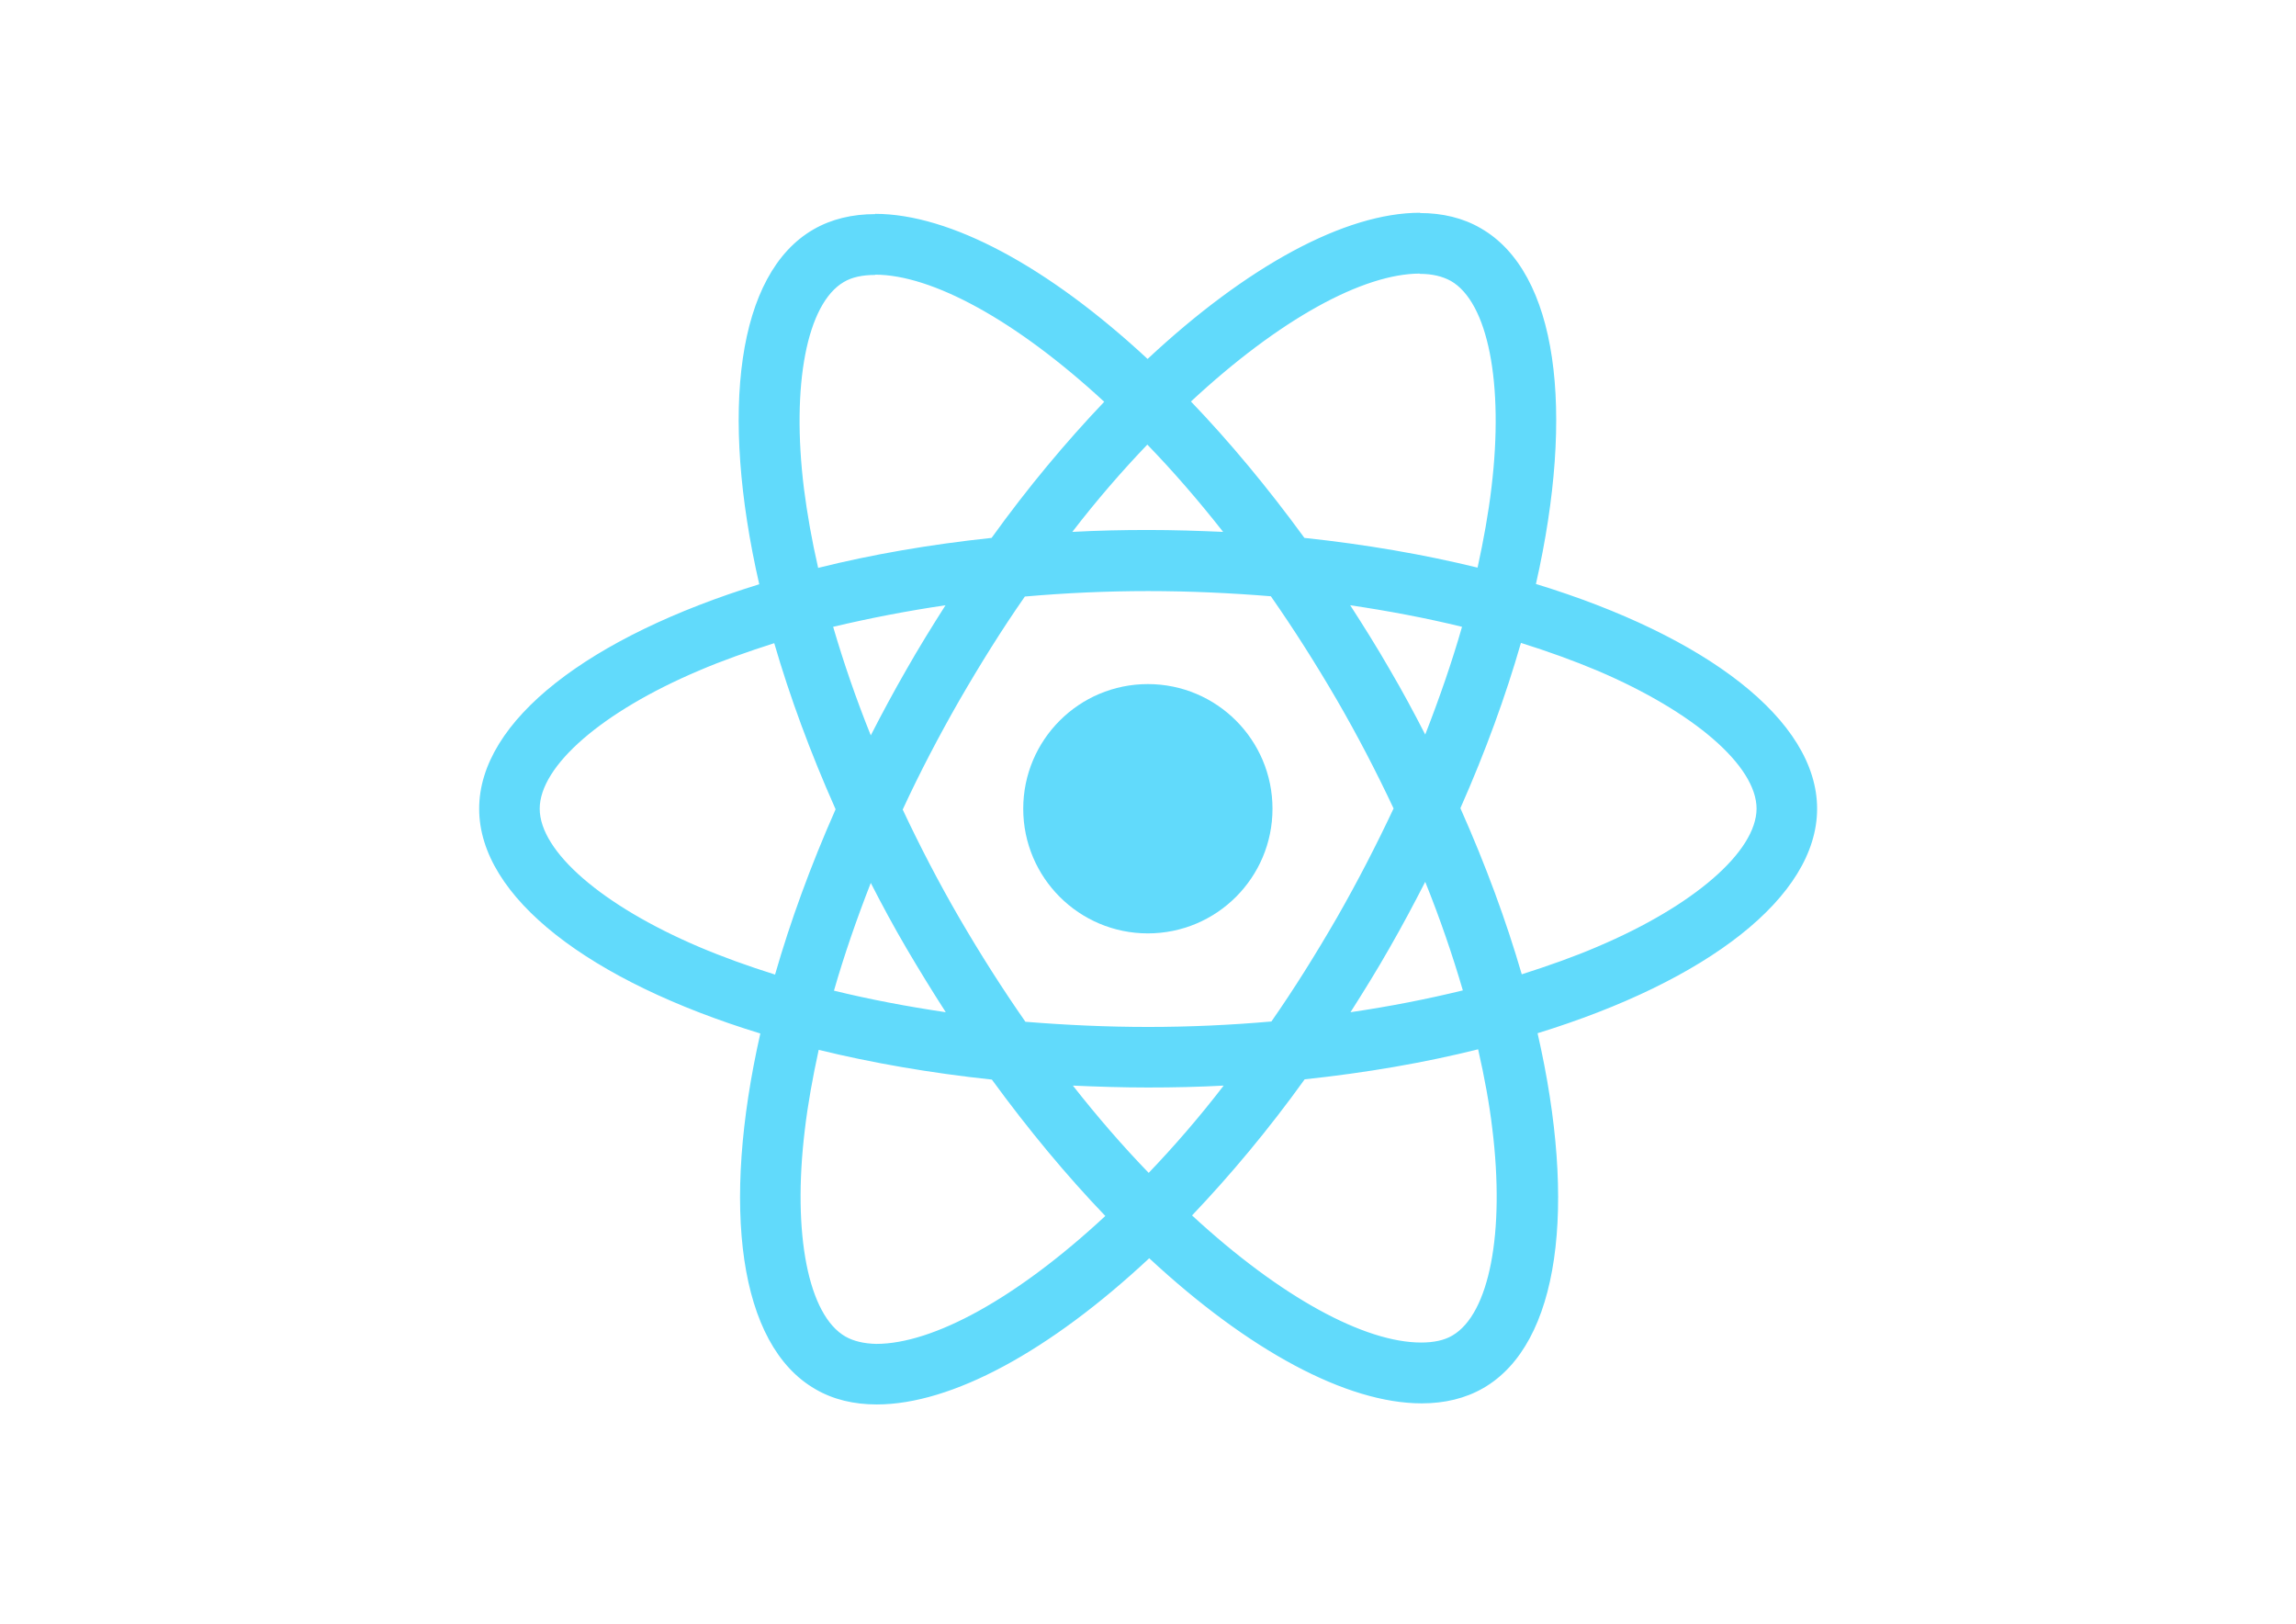
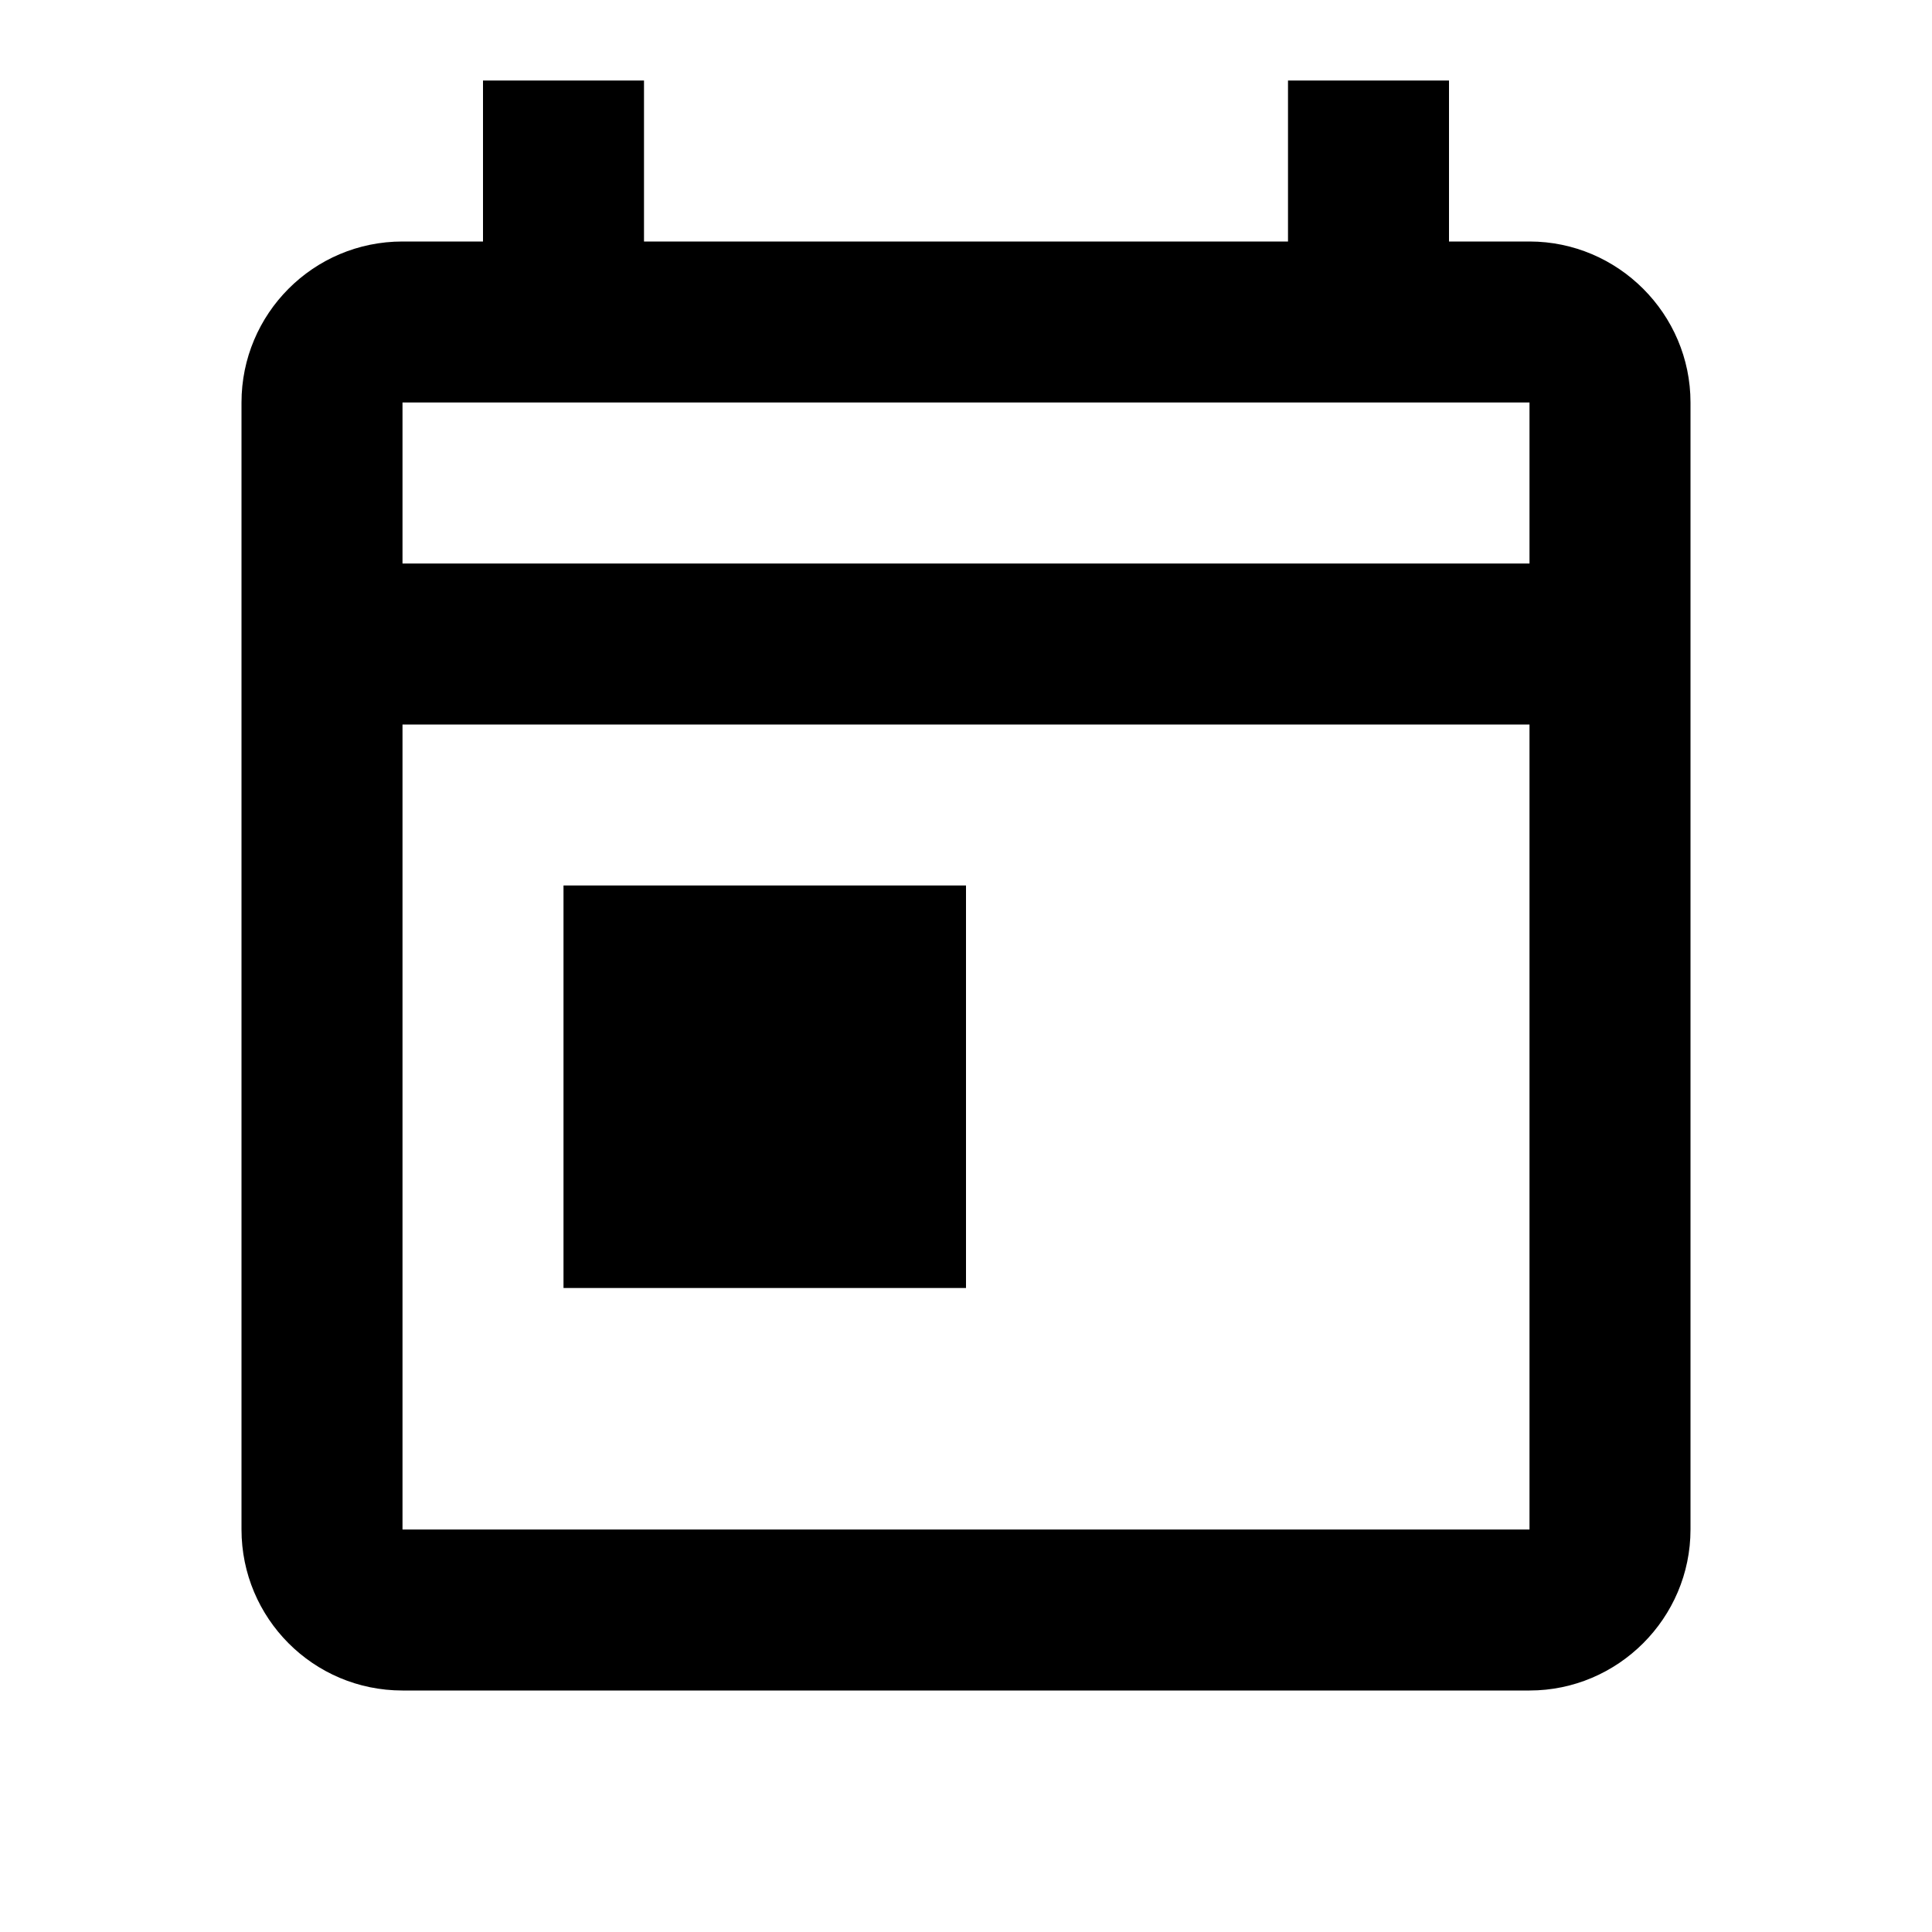
- <svg xmlns="http://www.w3.org/2000/svg" viewBox="0 0 841.9 595.3">
-   <g fill="#61DAFB">
-     <path d="M666.3 296.5c0-32.5-40.7-63.3-103.1-82.4 14.4-63.6 8-114.2-20.2-130.4-6.5-3.8-14.1-5.6-22.4-5.6v22.3c4.6 0 8.3.9 11.4 2.6 13.6 7.8 19.5 37.5 14.9 75.7-1.1 9.4-2.9 19.3-5.1 29.4-19.6-4.8-41-8.5-63.5-10.9-13.5-18.5-27.5-35.3-41.6-50 32.6-30.3 63.2-46.9 84-46.9V78c-27.5 0-63.5 19.6-99.9 53.6-36.4-33.8-72.4-53.2-99.9-53.2v22.3c20.7 0 51.4 16.5 84 46.6-14 14.7-28 31.4-41.3 49.9-22.6 2.4-44 6.1-63.6 11-2.3-10-4-19.7-5.2-29-4.7-38.2 1.1-67.9 14.6-75.8 3-1.8 6.9-2.6 11.5-2.6V78.5c-8.4 0-16 1.8-22.6 5.6-28.1 16.2-34.4 66.7-19.9 130.1-62.2 19.2-102.7 49.9-102.7 82.3 0 32.5 40.7 63.3 103.1 82.4-14.4 63.6-8 114.2 20.2 130.4 6.5 3.8 14.1 5.6 22.5 5.6 27.5 0 63.5-19.6 99.9-53.6 36.4 33.8 72.4 53.2 99.9 53.2 8.4 0 16-1.8 22.6-5.6 28.1-16.2 34.4-66.7 19.9-130.1 62-19.1 102.5-49.9 102.5-82.3zm-130.2-66.7c-3.7 12.9-8.3 26.2-13.5 39.5-4.1-8-8.4-16-13.1-24-4.6-8-9.5-15.8-14.4-23.4 14.2 2.1 27.9 4.7 41 7.9zm-45.8 106.5c-7.8 13.5-15.8 26.3-24.1 38.2-14.9 1.3-30 2-45.2 2-15.1 0-30.2-.7-45-1.9-8.3-11.9-16.4-24.6-24.2-38-7.6-13.1-14.5-26.4-20.8-39.8 6.2-13.4 13.2-26.8 20.7-39.9 7.8-13.5 15.8-26.3 24.1-38.2 14.9-1.3 30-2 45.2-2 15.1 0 30.2.7 45 1.9 8.3 11.9 16.4 24.6 24.2 38 7.6 13.1 14.5 26.4 20.8 39.8-6.3 13.4-13.2 26.8-20.7 39.9zm32.3-13c5.4 13.4 10 26.8 13.8 39.8-13.1 3.2-26.9 5.9-41.2 8 4.9-7.7 9.8-15.6 14.4-23.7 4.6-8 8.9-16.1 13-24.1zM421.2 430c-9.3-9.6-18.6-20.3-27.8-32 9 .4 18.2.7 27.5.7 9.4 0 18.7-.2 27.8-.7-9 11.7-18.3 22.4-27.5 32zm-74.4-58.9c-14.2-2.1-27.9-4.7-41-7.9 3.7-12.9 8.3-26.2 13.5-39.5 4.1 8 8.4 16 13.1 24 4.7 8 9.5 15.8 14.4 23.4zM420.7 163c9.3 9.6 18.6 20.3 27.8 32-9-.4-18.2-.7-27.5-.7-9.4 0-18.7.2-27.8.7 9-11.7 18.3-22.4 27.5-32zm-74 58.9c-4.9 7.7-9.8 15.6-14.4 23.7-4.6 8-8.9 16-13 24-5.4-13.4-10-26.8-13.8-39.8 13.1-3.1 26.9-5.8 41.2-7.9zm-90.5 125.2c-35.4-15.1-58.3-34.9-58.3-50.6 0-15.7 22.9-35.6 58.3-50.6 8.6-3.7 18-7 27.7-10.1 5.7 19.6 13.2 40 22.5 60.9-9.2 20.8-16.6 41.1-22.2 60.6-9.9-3.1-19.3-6.5-28-10.2zM310 490c-13.6-7.8-19.5-37.5-14.9-75.7 1.1-9.4 2.9-19.3 5.1-29.4 19.6 4.8 41 8.5 63.5 10.9 13.5 18.5 27.5 35.3 41.6 50-32.6 30.3-63.2 46.9-84 46.9-4.5-.1-8.3-1-11.3-2.7zm237.2-76.2c4.7 38.2-1.1 67.9-14.6 75.8-3 1.8-6.9 2.6-11.5 2.6-20.7 0-51.4-16.5-84-46.6 14-14.7 28-31.4 41.3-49.9 22.6-2.4 44-6.1 63.6-11 2.3 10.1 4.1 19.8 5.2 29.1zm38.5-66.7c-8.6 3.7-18 7-27.7 10.1-5.7-19.6-13.2-40-22.5-60.9 9.2-20.8 16.6-41.1 22.2-60.6 9.9 3.1 19.3 6.5 28.1 10.2 35.4 15.1 58.3 34.9 58.3 50.6-.1 15.7-23 35.6-58.4 50.6zM320.8 78.4z" />
-     <circle cx="420.9" cy="296.5" r="45.7" />
-     <path d="M520.5 78.1z" />
-   </g>
+ <svg xmlns="http://www.w3.org/2000/svg" height="36px" viewBox="0 0 24 24" width="36px" fill="#000000">
+   <path d="M0 0h24v24H0V0z" fill="none" />
+   <path d="M19 3h-1V1h-2v2H8V1H6v2H5c-1.11 0-2 .9-2 2v14c0 1.1.89 2 2 2h14c1.1 0 2-.9 2-2V5c0-1.1-.9-2-2-2zm0 16H5V9h14v10zm0-12H5V5h14v2zM7 11h5v5H7z" />
</svg>
